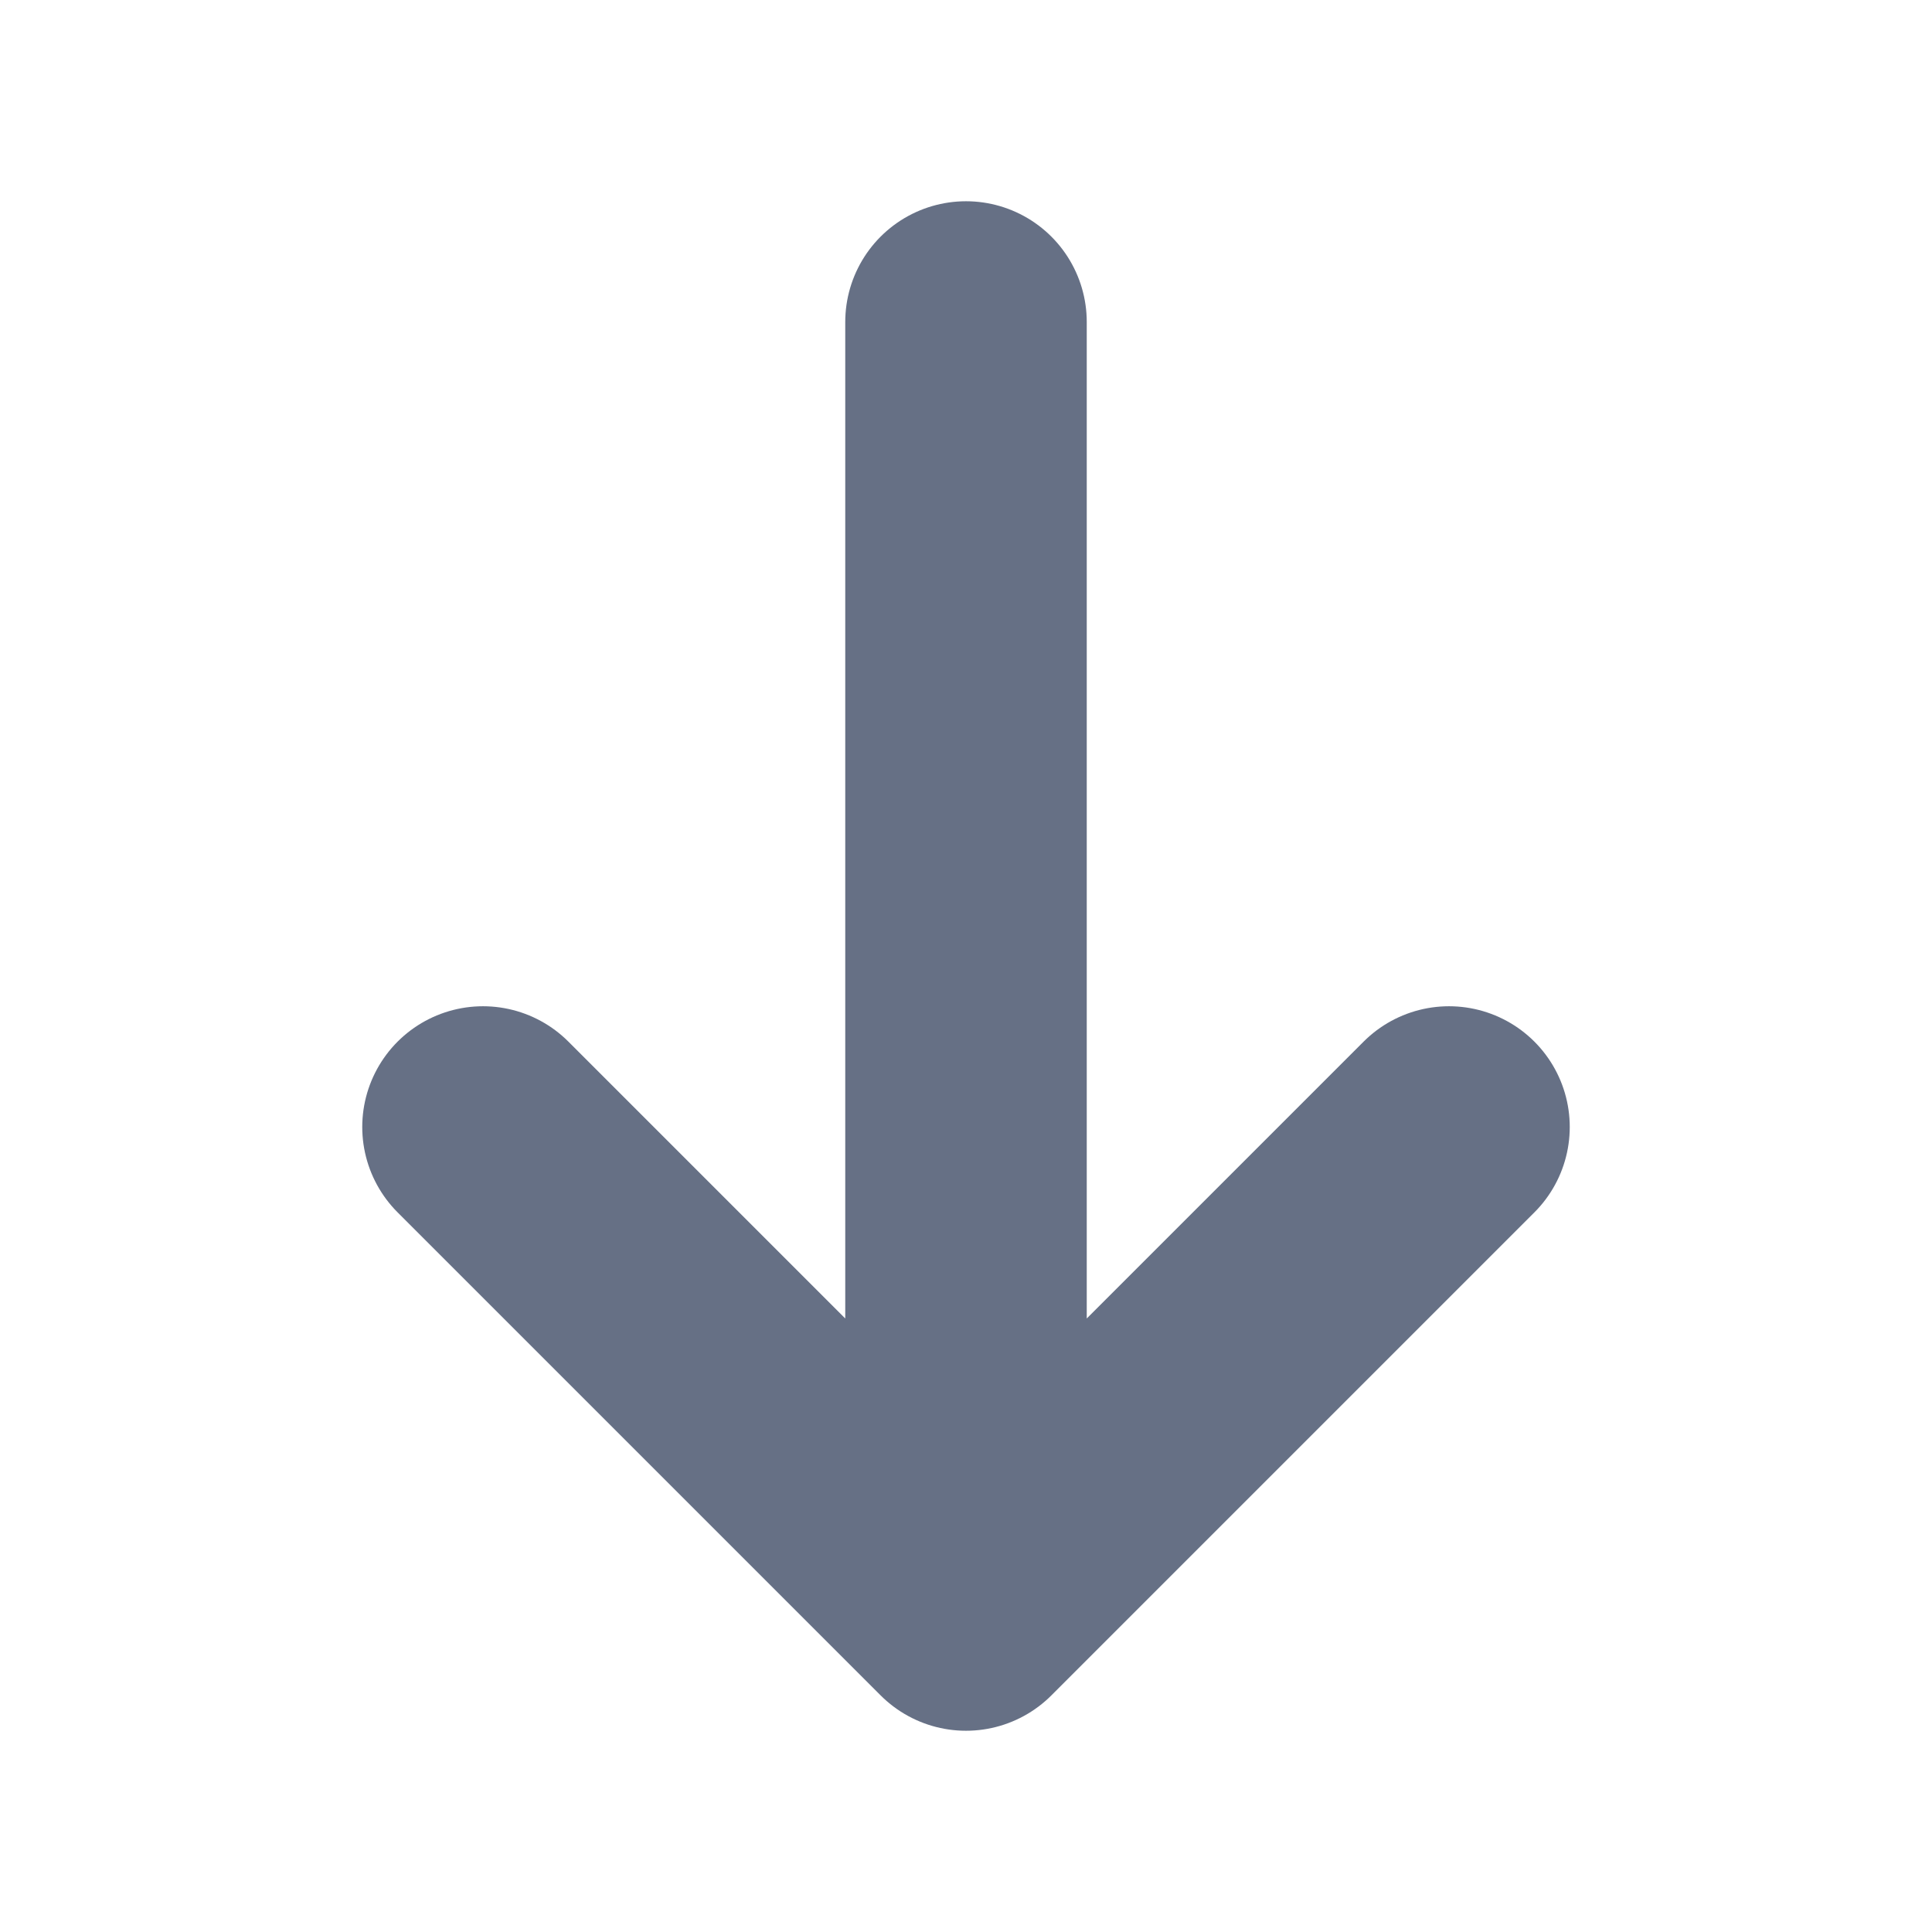
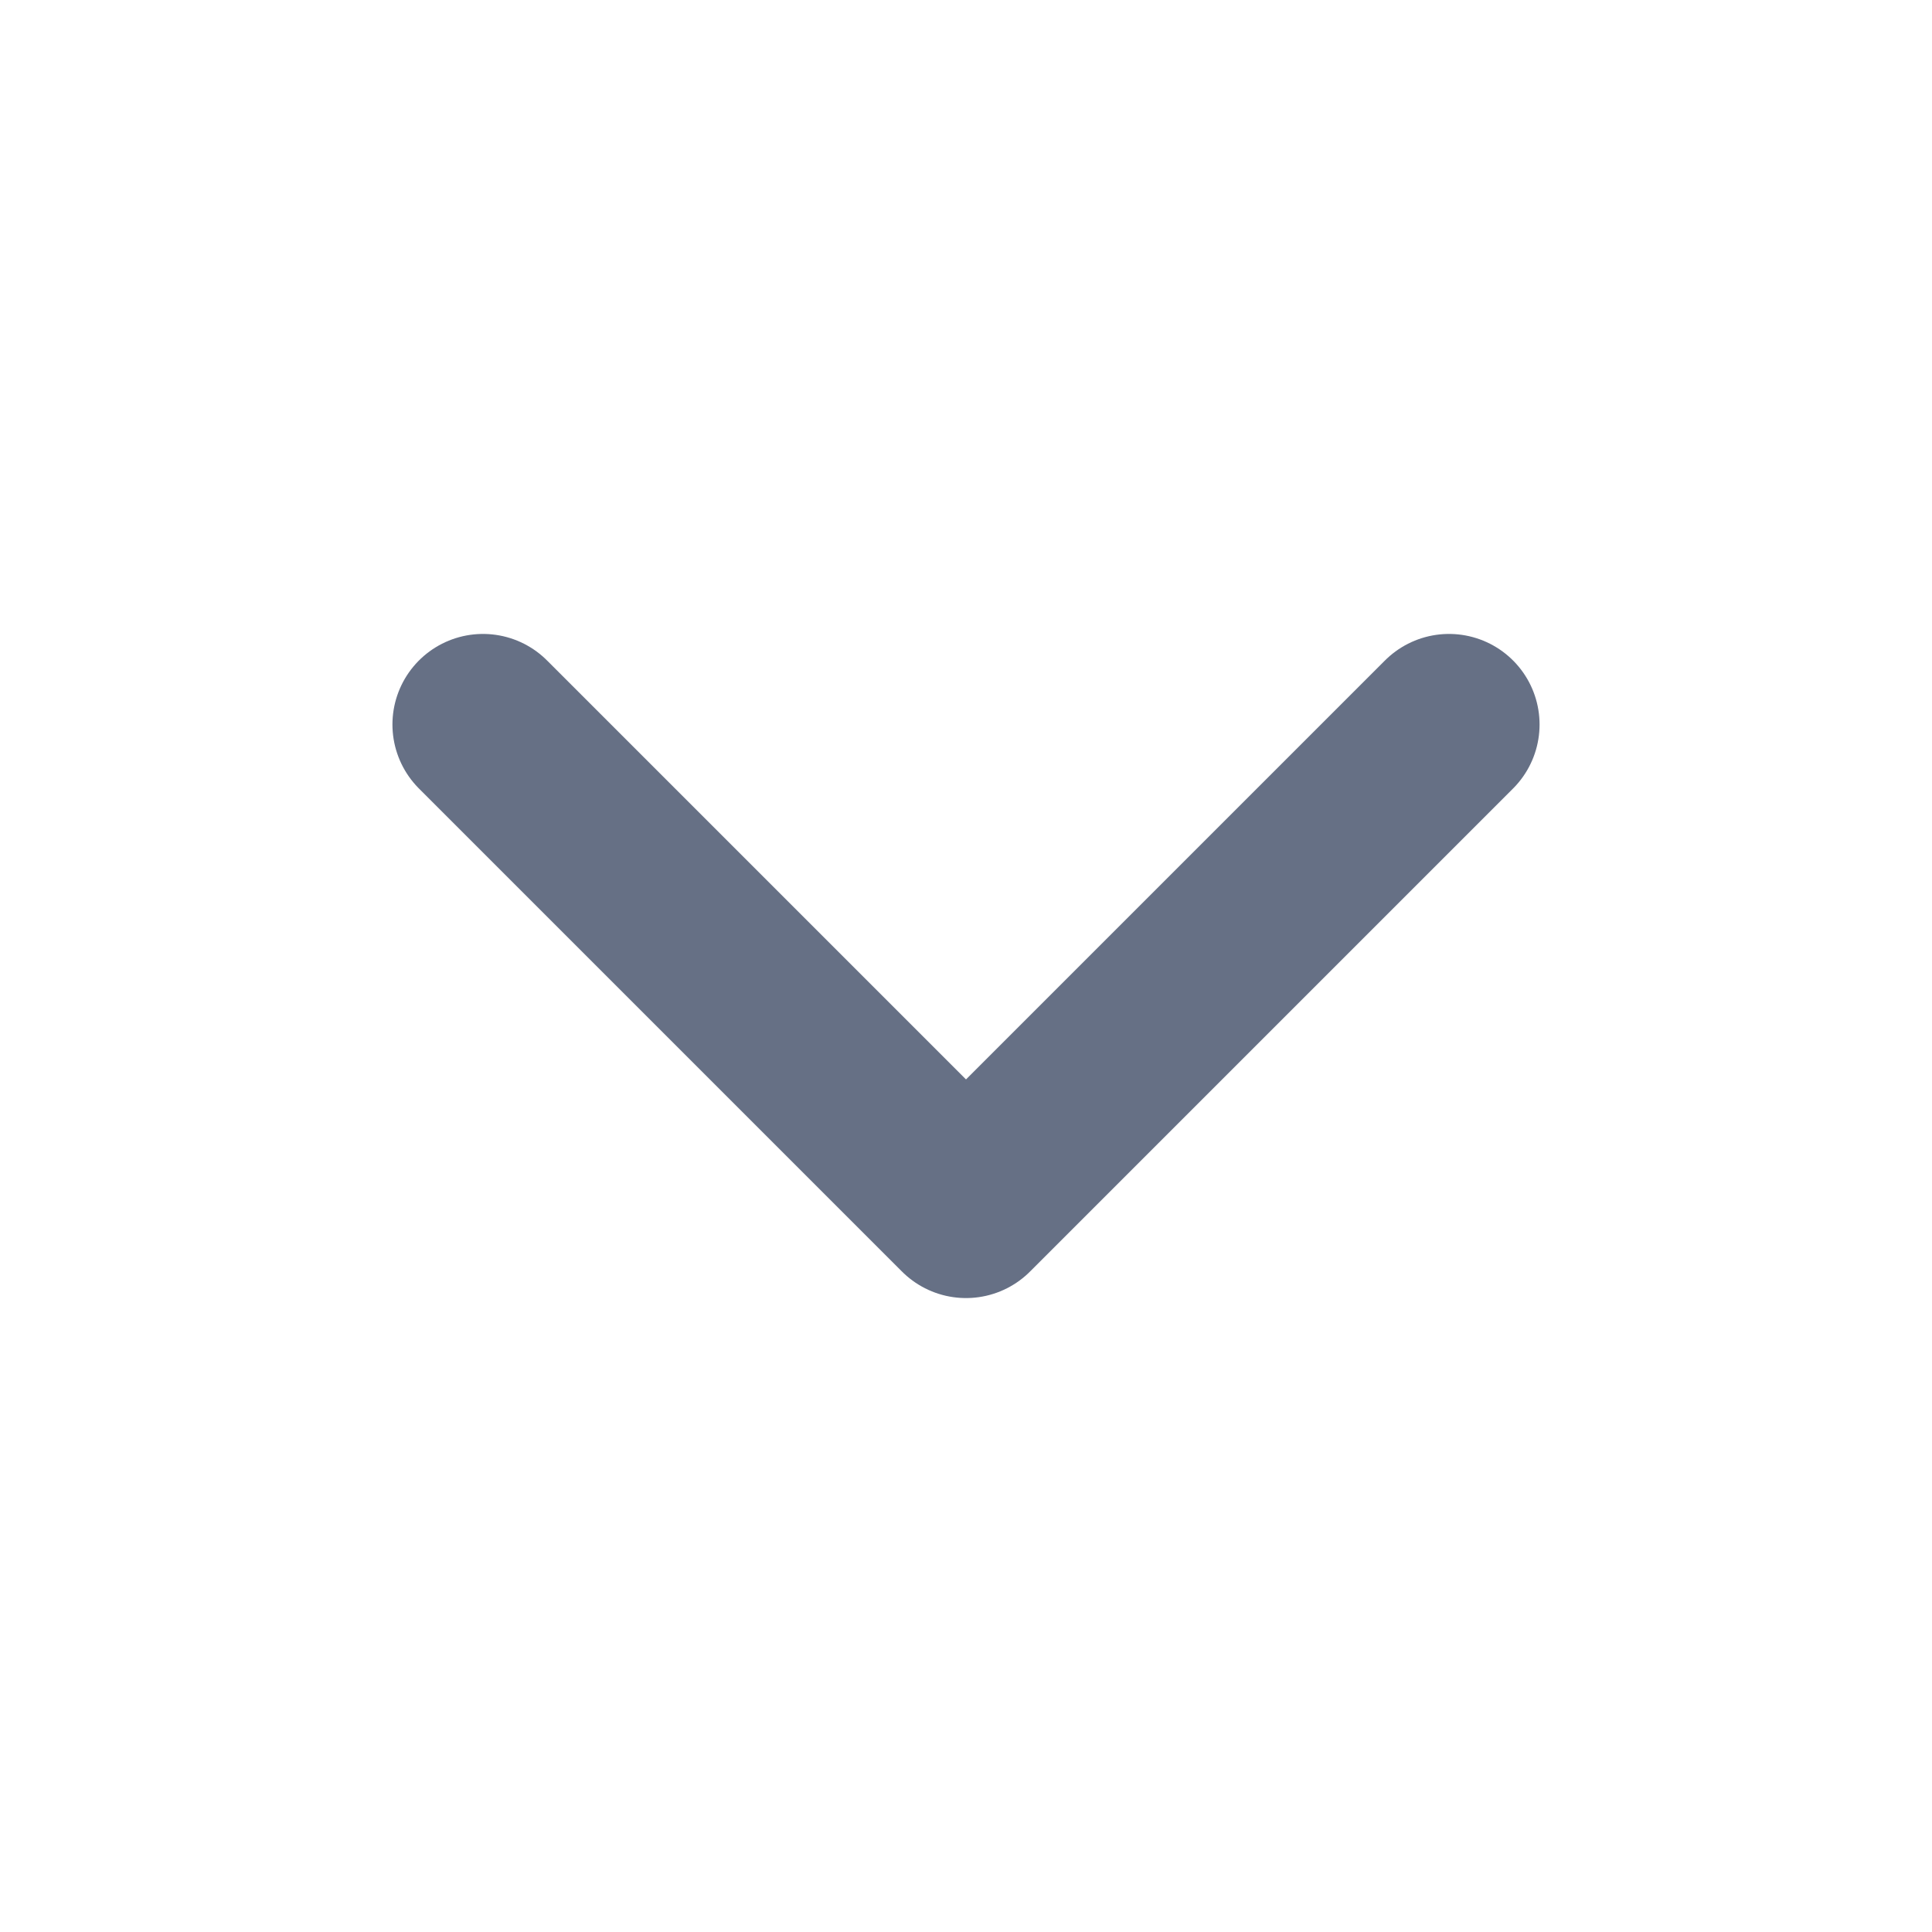
- <svg xmlns="http://www.w3.org/2000/svg" width="12" height="12" viewBox="0 0 12 12" fill="none">
-   <path d="M6 2V10M6 10L9 7M6 10L3 7" stroke="#667085" stroke-width="1.5" stroke-linecap="round" stroke-linejoin="round" />
+ <svg xmlns="http://www.w3.org/2000/svg" width="16" height="16" viewBox="0 0 16 16" fill="none">
+   <path d="M4 6L8 10L12 6" stroke="#667085" stroke-width="1.5" stroke-linecap="round" stroke-linejoin="round" />
</svg>
